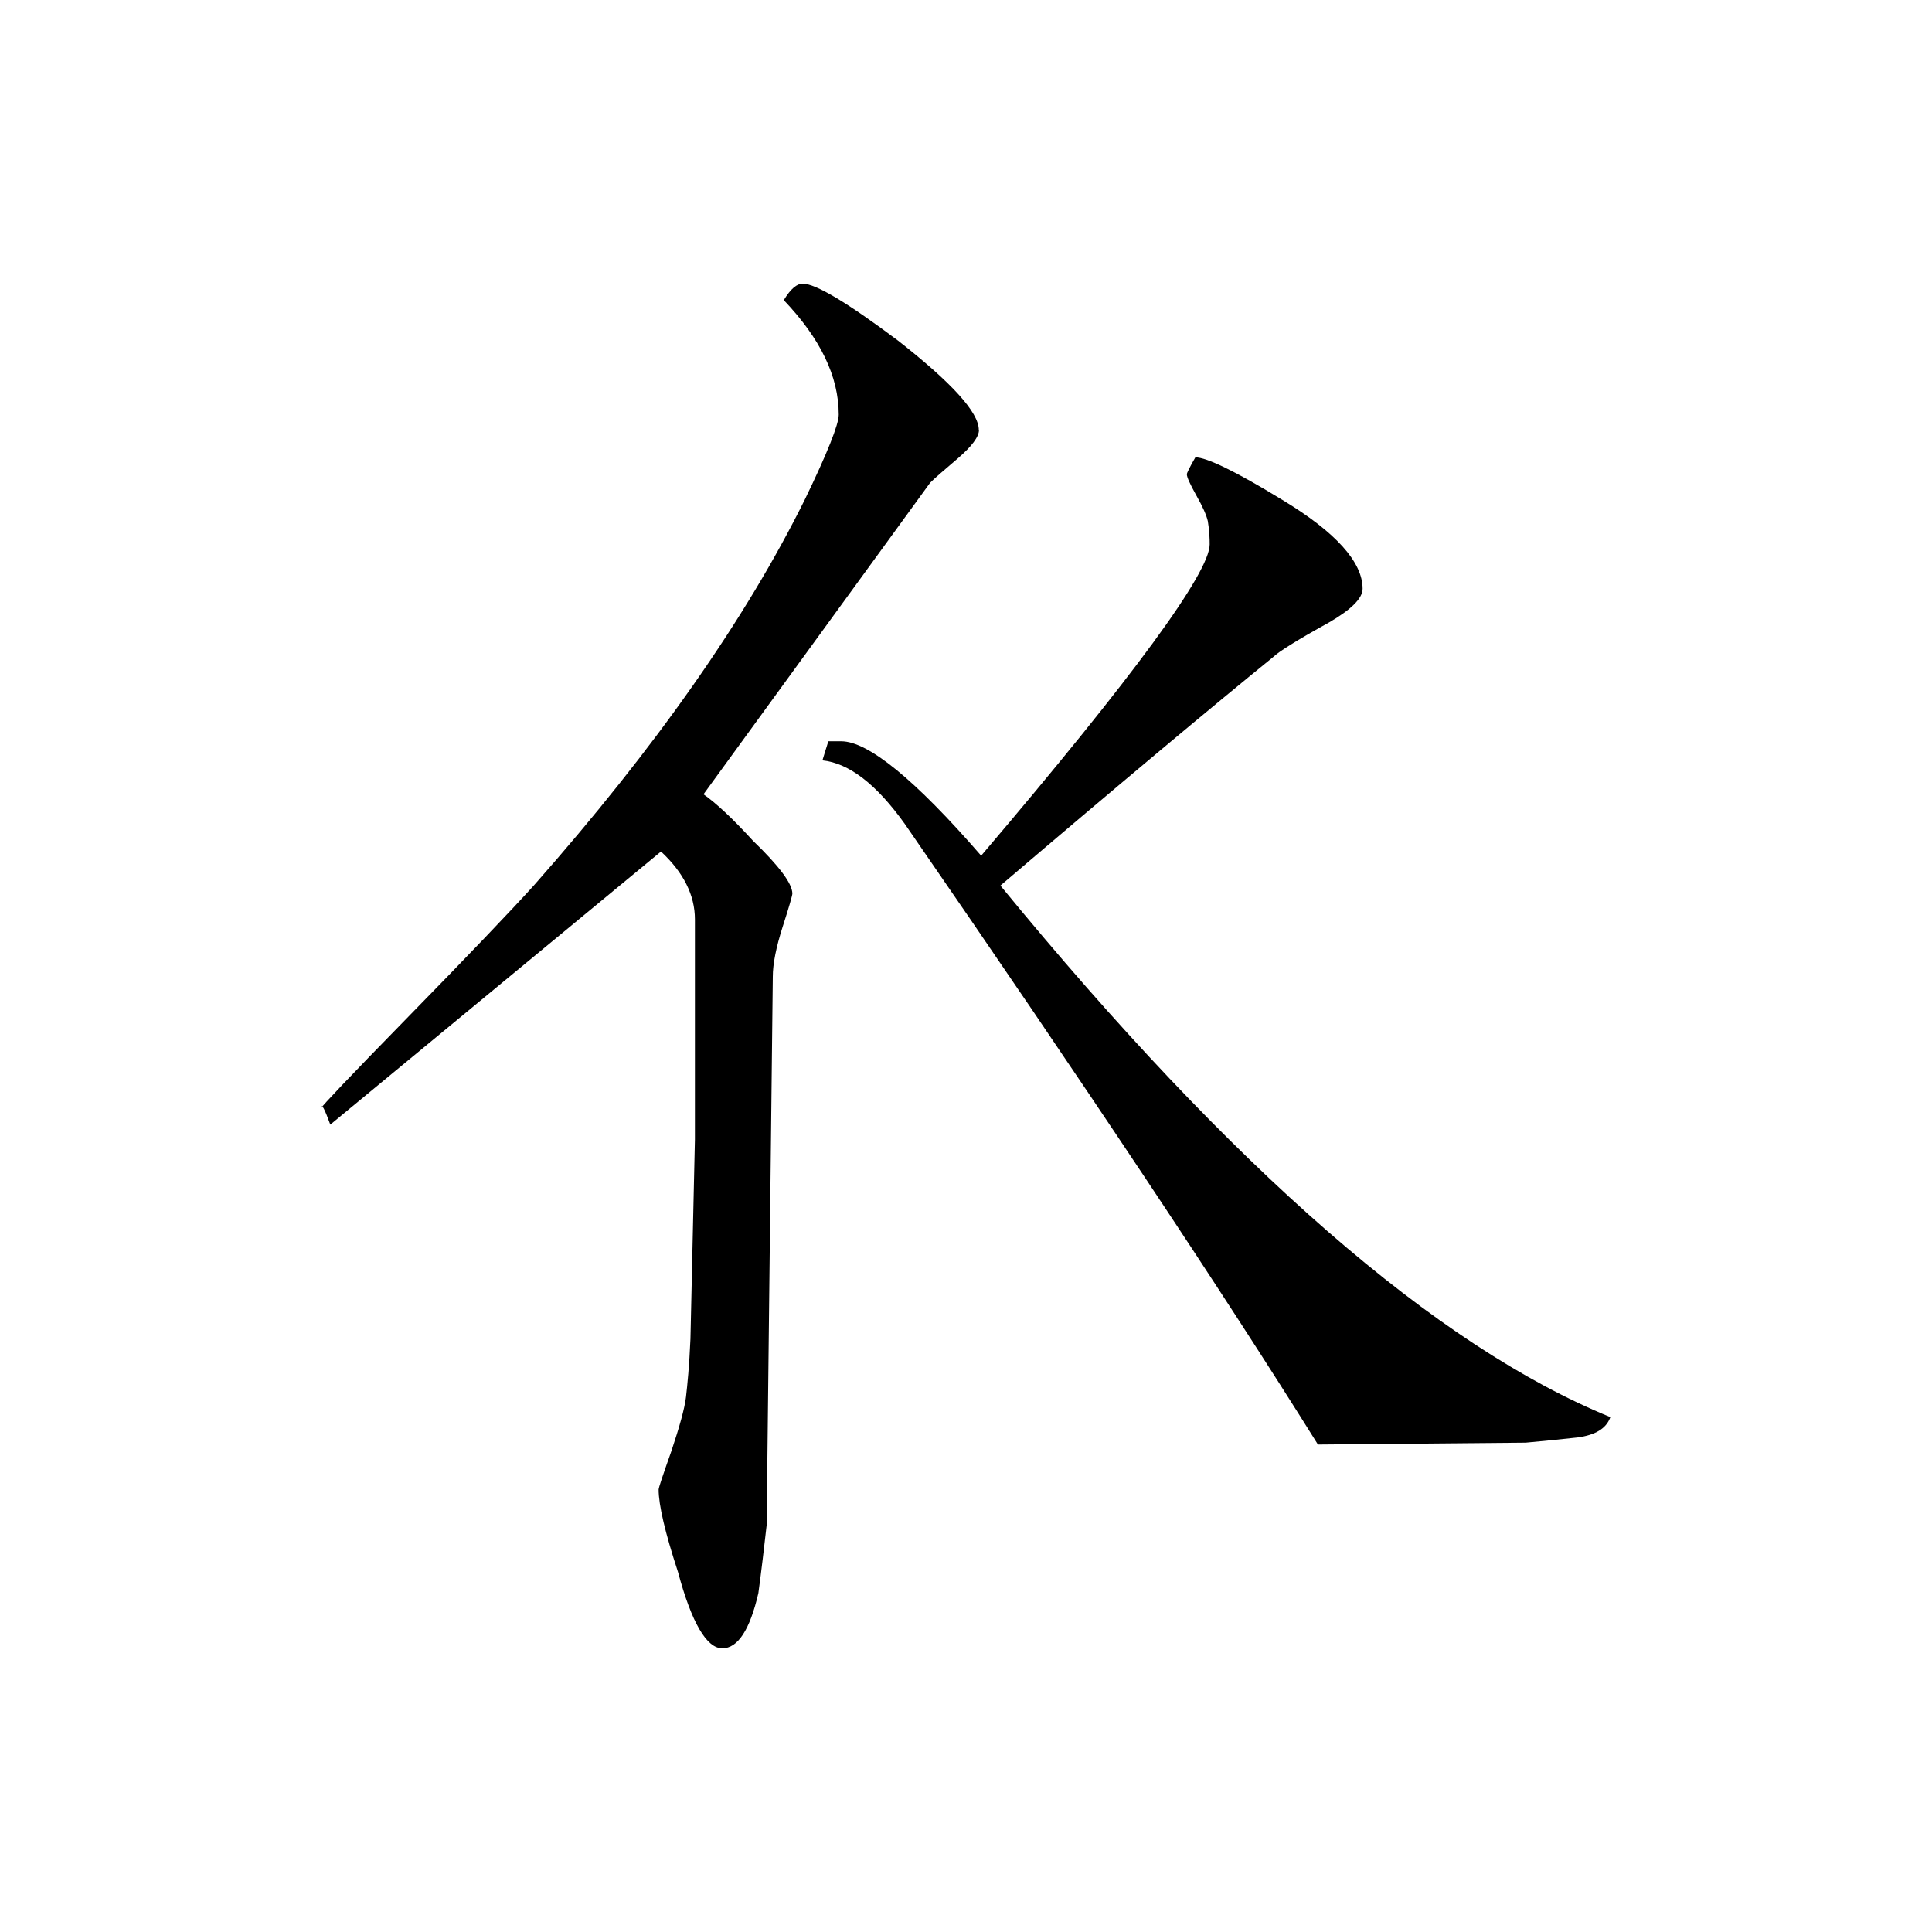
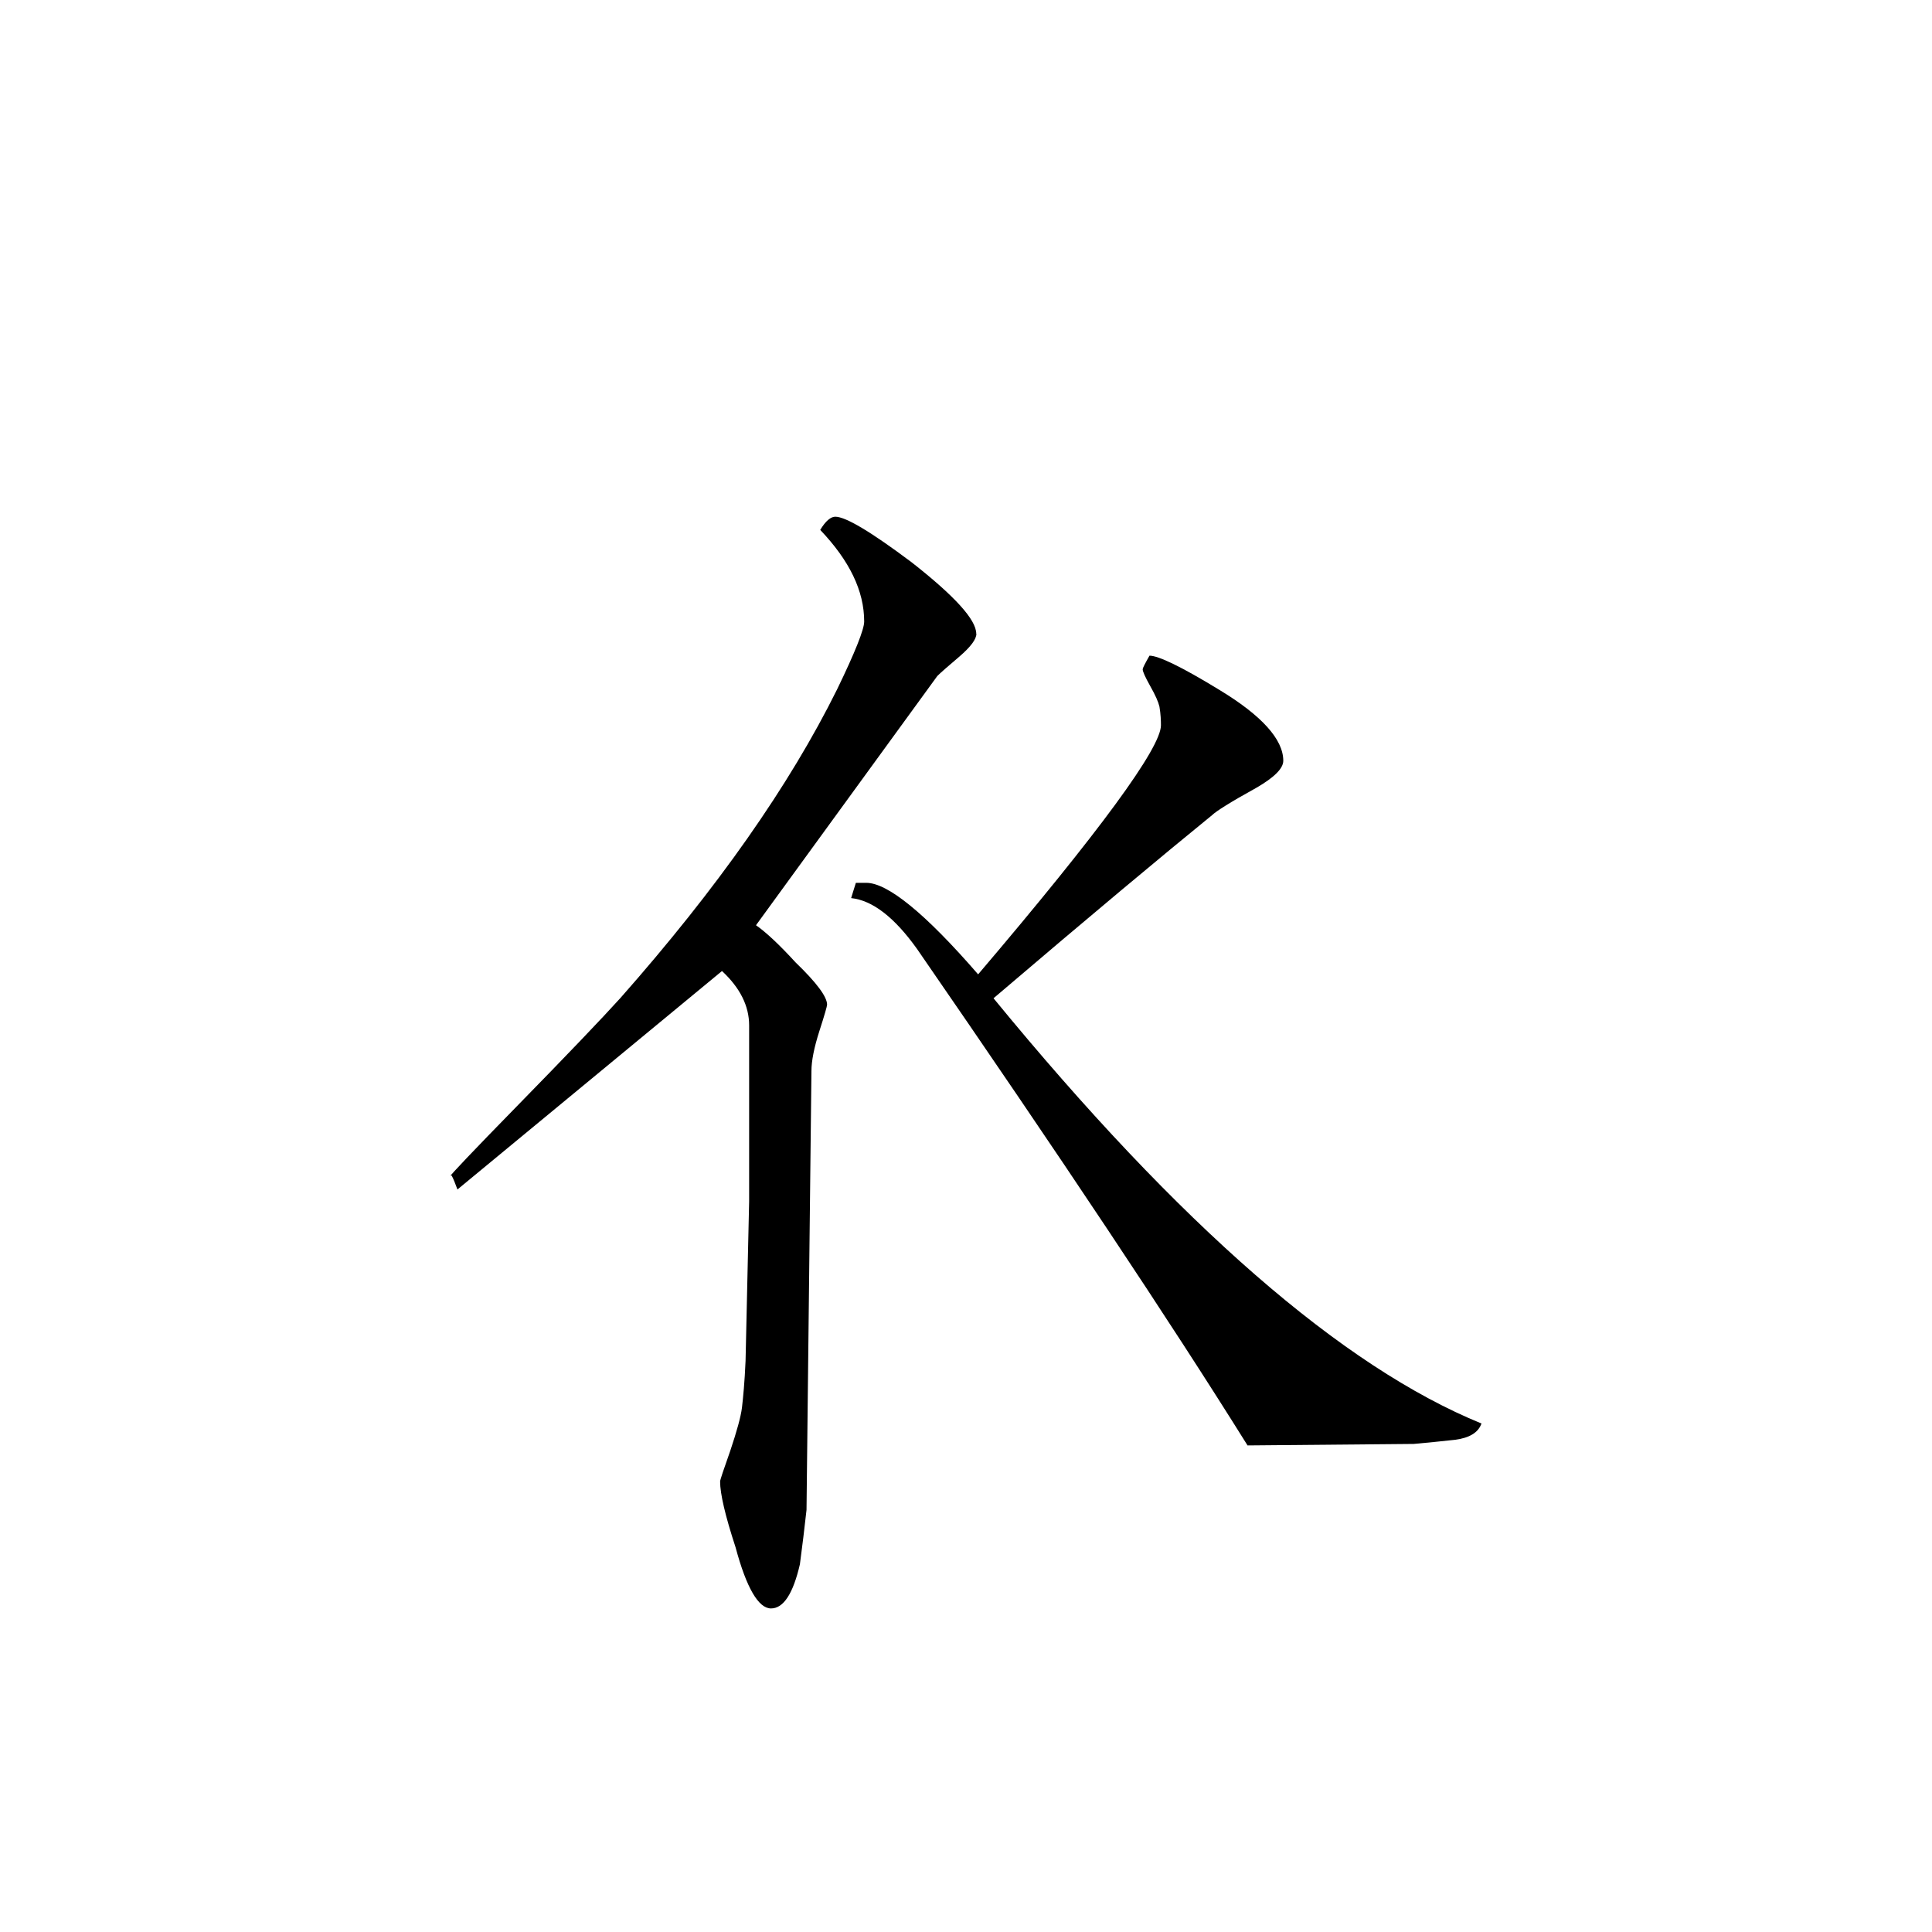
- <svg xmlns="http://www.w3.org/2000/svg" viewBox="4 4 32 32">
+ <svg xmlns="http://www.w3.org/2000/svg" viewBox="0 -2 40 40">
  <path d="m30.672 27.473c-.066.188-.25.297-.543.336-.289.031-.582.062-.859.086l-3.441.031c-1.59-2.547-3.871-5.973-6.844-10.281-.469-.656-.922-1.004-1.363-1.051.02-.074.055-.172.098-.316h.215c.441 0 1.219.629 2.316 1.895 2.527-2.969 3.785-4.691 3.785-5.156 0-.094-.004-.23-.031-.387-.023-.098-.082-.234-.191-.426-.105-.188-.156-.301-.156-.348 0-.023.047-.117.141-.281.184 0 .66.227 1.438.703.887.535 1.332 1.031 1.332 1.473 0 .16-.191.348-.562.562-.539.297-.836.488-.91.562-1.004.816-2.516 2.078-4.527 3.793 3.855 4.703 7.23 7.633 10.105 8.805zm-10.457-16.352c0 .113-.117.27-.352.473-.234.199-.383.328-.457.402l-3.754 5.16c.203.141.477.395.82.77.434.418.652.711.652.875 0 .027-.051.211-.16.547-.109.34-.164.617-.164.828l-.102 9.086c-.043.379-.086.75-.137 1.125-.141.609-.34.914-.598.914-.258 0-.508-.422-.734-1.266-.215-.656-.32-1.109-.32-1.363 0-.031.07-.238.211-.637.133-.398.219-.703.242-.895.023-.199.055-.52.074-.965l.074-3.301v-3.645c0-.402-.188-.777-.562-1.125l-5.477 4.523c-.094-.258-.145-.352-.145-.281 0-.02.457-.504 1.371-1.438 1.055-1.078 1.77-1.828 2.145-2.242 2.012-2.277 3.504-4.406 4.488-6.391.375-.773.562-1.246.562-1.406 0-.637-.305-1.262-.91-1.898.113-.188.219-.273.312-.273.215 0 .738.312 1.582.945.891.699 1.336 1.188 1.336 1.477zm0 0" />
</svg>
